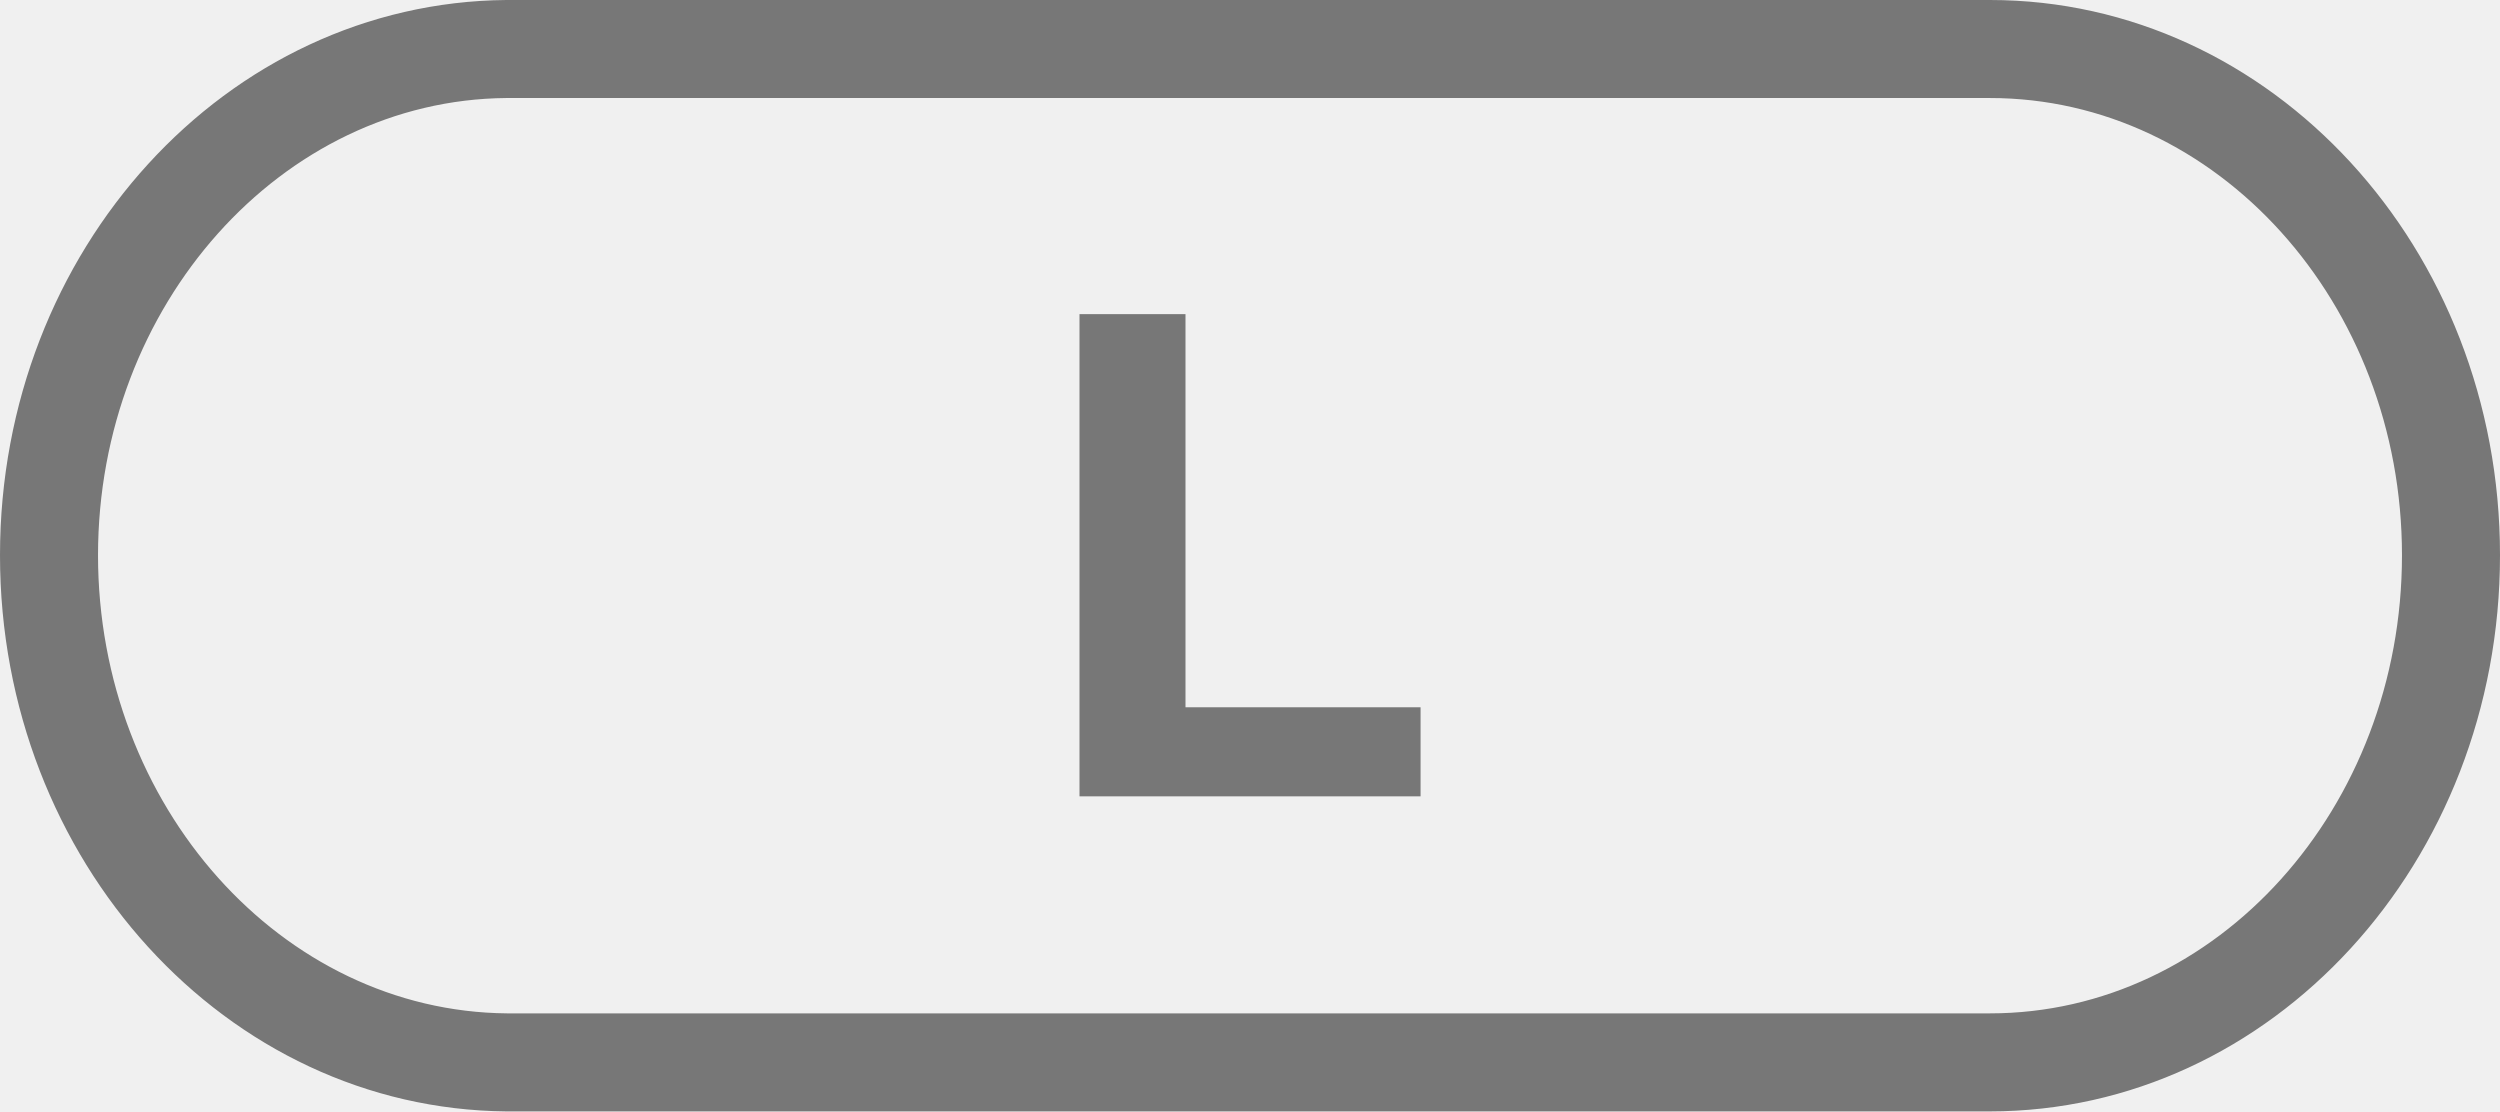
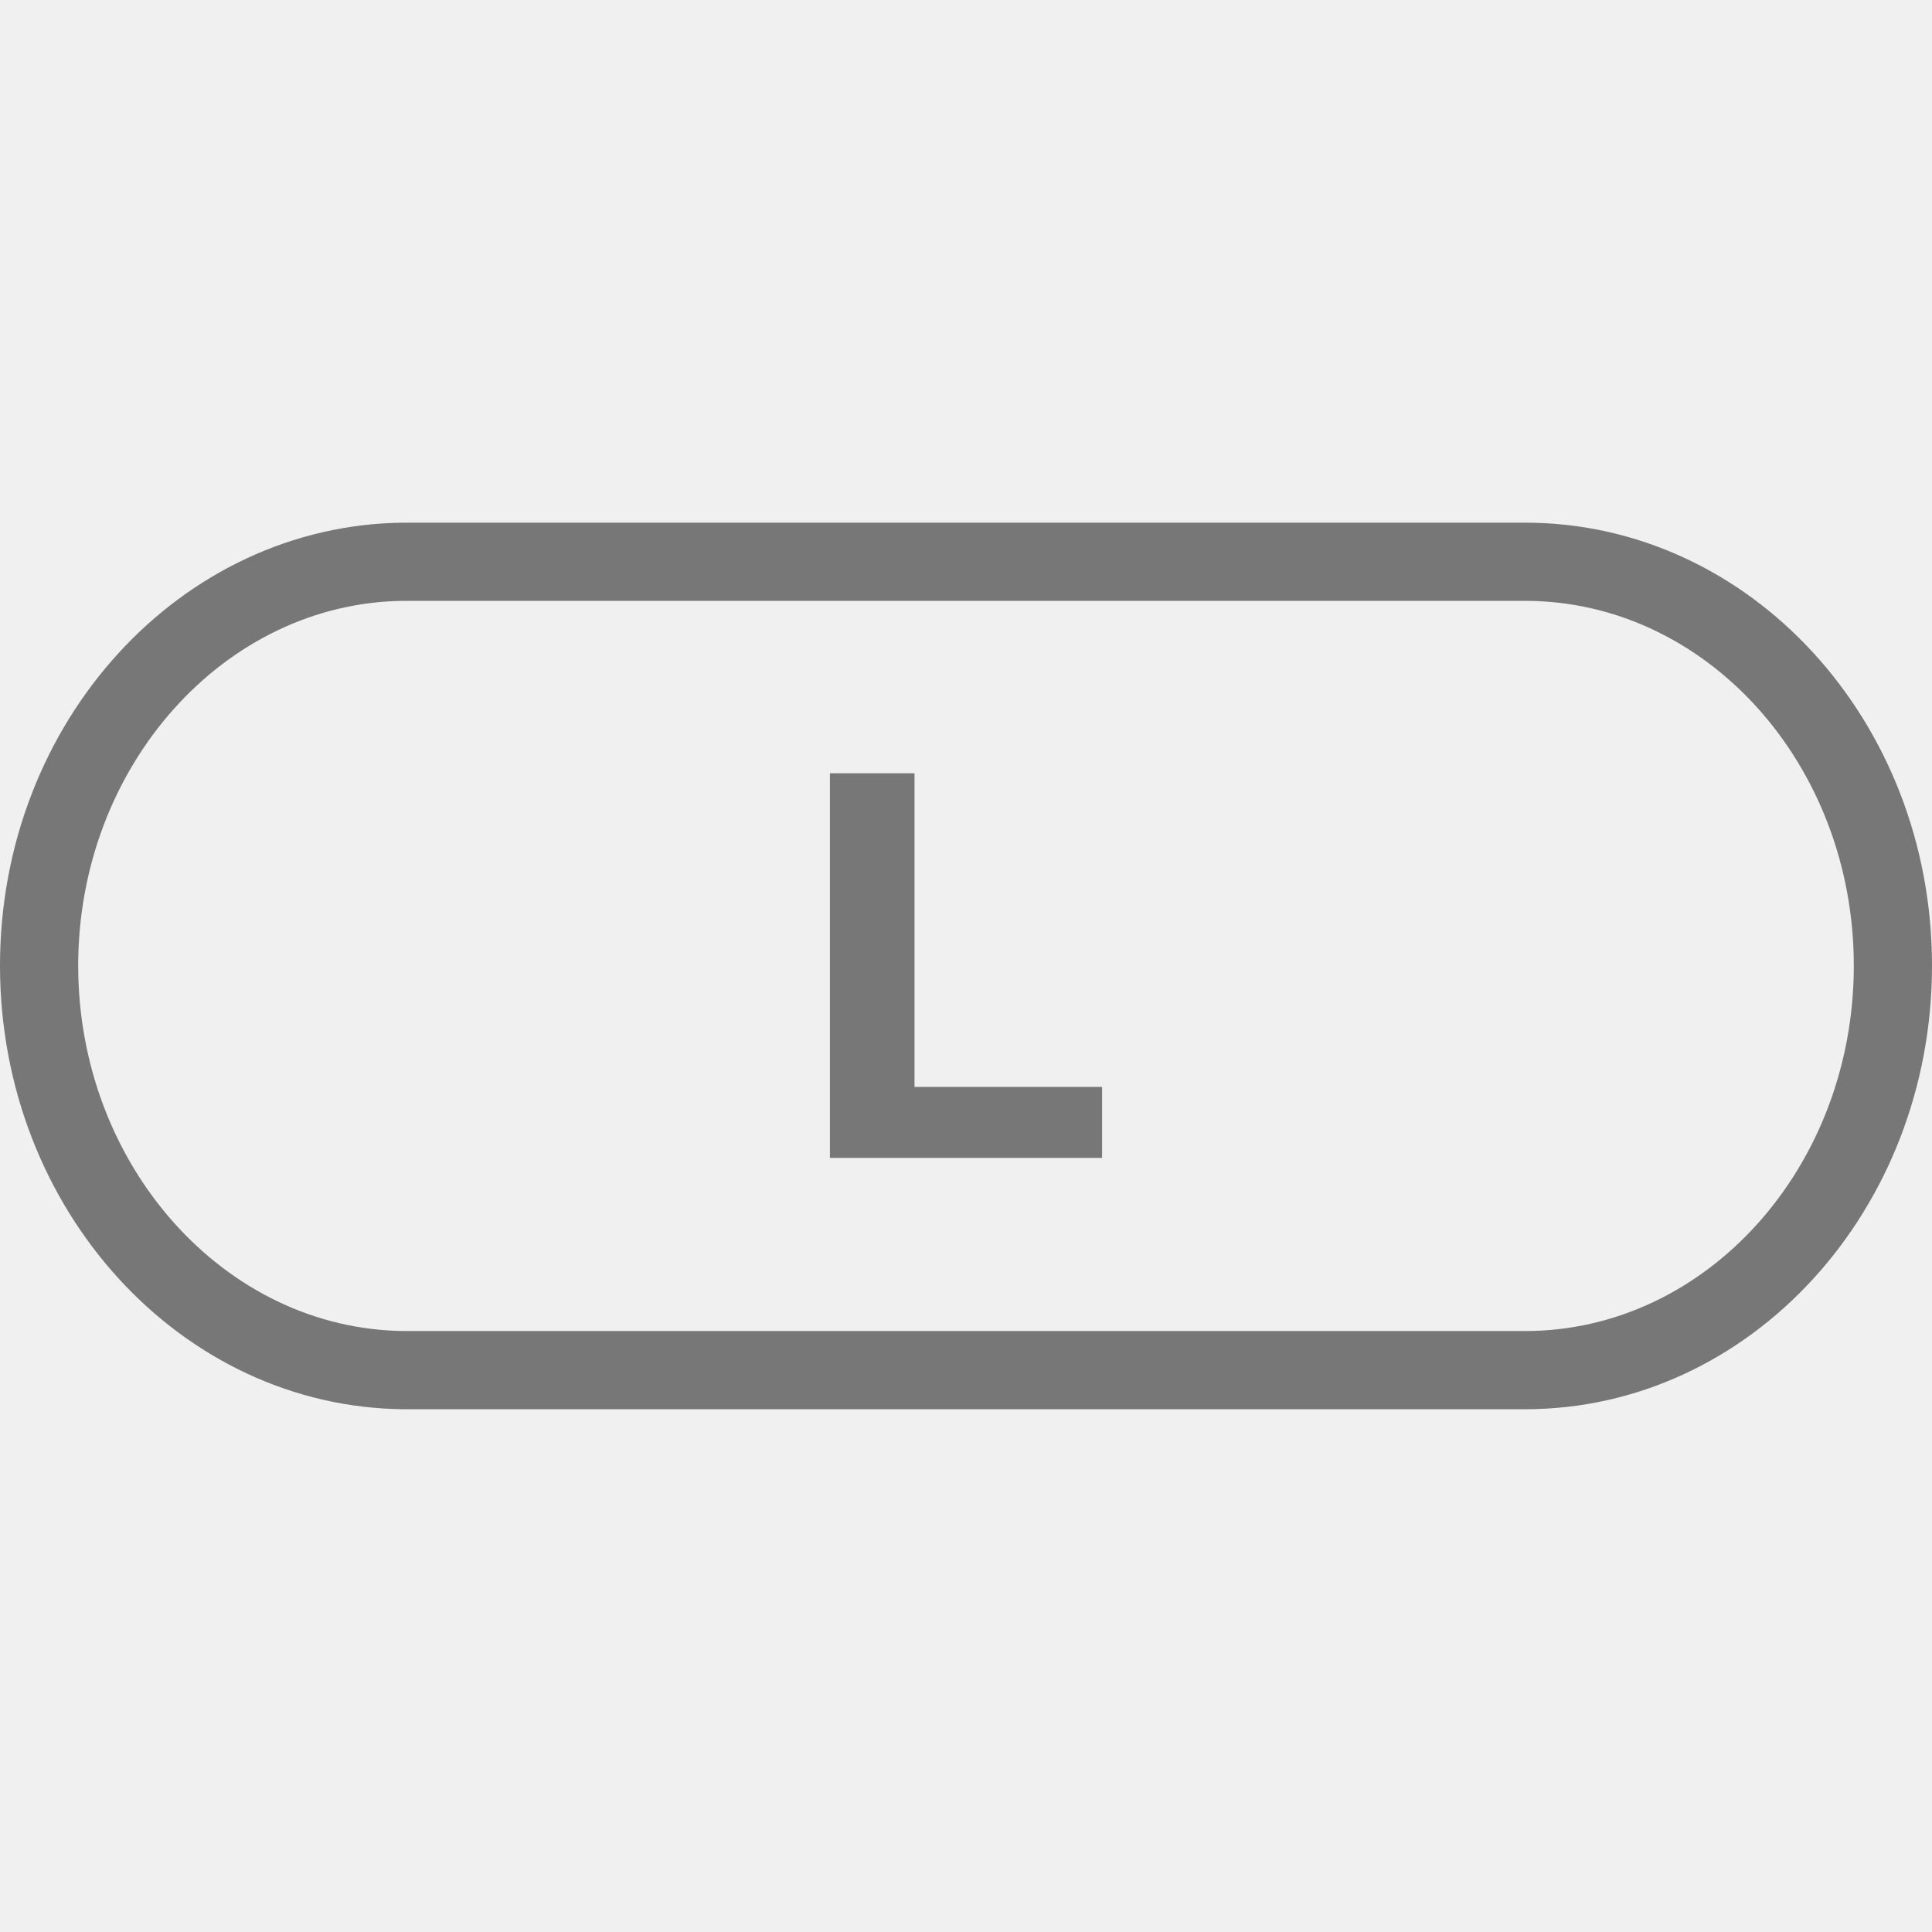
- <svg xmlns="http://www.w3.org/2000/svg" version="1.1" id="Ebene_1" x="0px" y="0px" width="38.256px" height="17.007px" viewBox="0 0 38.256 17.007" enable-background="new 0 0 38.256 17.007" xml:space="preserve">
+ <svg xmlns="http://www.w3.org/2000/svg" version="1.1" id="_x30_" x="0px" y="0px" width="37.061px" height="37.061px" viewBox="0 0 37.061 37.061" enable-background="new 0 0 37.061 37.061" xml:space="preserve">
  <g>
-     <g>
-       <path fill="#777777" d="M30.45,1.5c3.477,0,6.306,3.139,6.306,6.997c0,3.866-2.829,7.01-6.306,7.01H7.76    c-3.452-0.03-6.26-3.175-6.26-7.01C1.5,4.669,4.308,1.53,7.747,1.5H30.45 M30.45,0C30.428,0,7.747,0,7.747,0    C3.466,0.038,0,3.819,0,8.497s3.466,8.473,7.747,8.51c0,0,22.681,0,22.703,0c4.312,0,7.806-3.811,7.806-8.51    C38.256,3.796,34.762,0,30.45,0L30.45,0z" />
-     </g>
-     <polygon fill="#777777" points="16.519,12.186 21.738,12.186 21.738,10.823 18.141,10.823 18.141,4.807 16.519,4.807  " />
+     <path fill="#777777" d="M29.254,11.526c3.478,0,6.307,3.139,6.307,6.997c0,3.866-2.829,7.01-6.307,7.01H7.76   c-3.452-0.03-6.26-3.176-6.26-7.01c0-3.828,2.808-6.966,6.247-6.997H29.254 M29.254,10.026c-0.021,0-21.507,0-21.507,0   C3.466,10.064,0,13.846,0,18.523s3.466,8.472,7.747,8.51c0,0,21.484,0,21.507,0c4.313,0,7.807-3.811,7.807-8.51   C37.061,13.823,33.566,10.026,29.254,10.026L29.254,10.026z" />
+   </g>
+   <polygon fill="#777777" points="15.92,22.212 21.141,22.212 21.141,20.85 17.543,20.85 17.543,14.833 15.92,14.833 " />
+   <g opacity="0">
+     <path fill="#FFFFFF" d="M36.961,0.1v36.861H0.1V0.1H36.961 M37.061,0H0V37.06h37.061V0L37.061,0z" />
  </g>
</svg>
